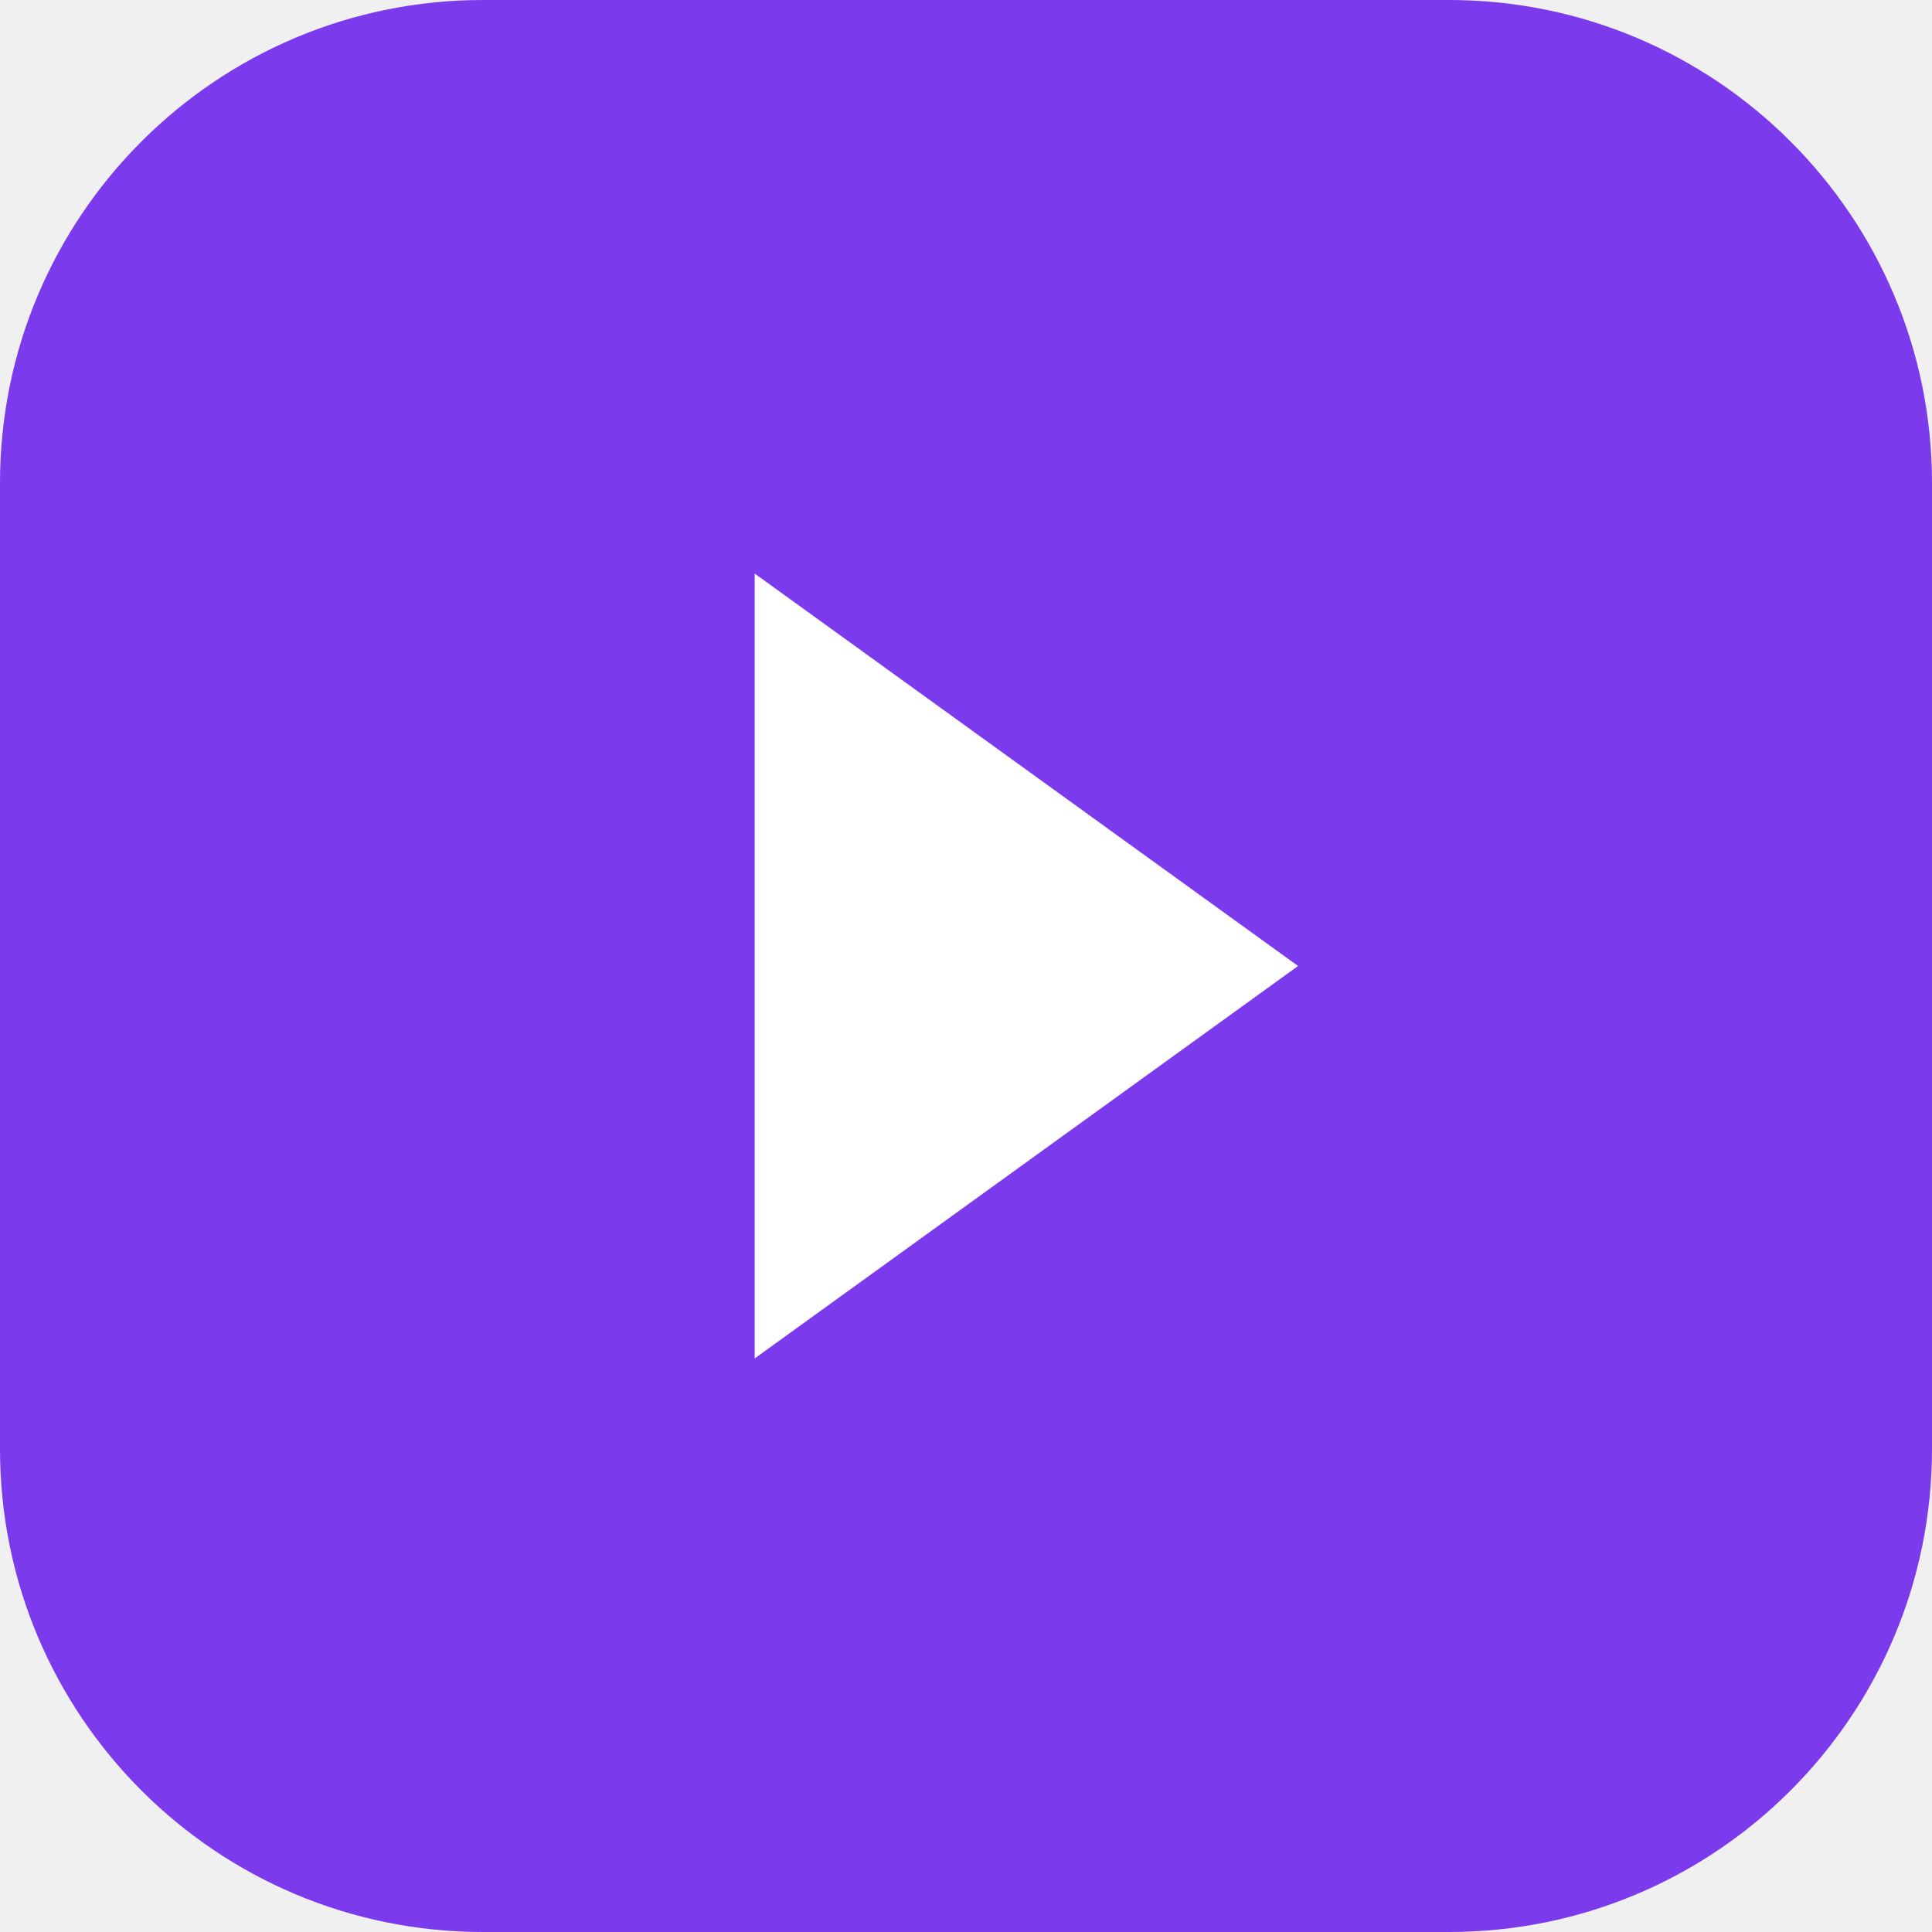
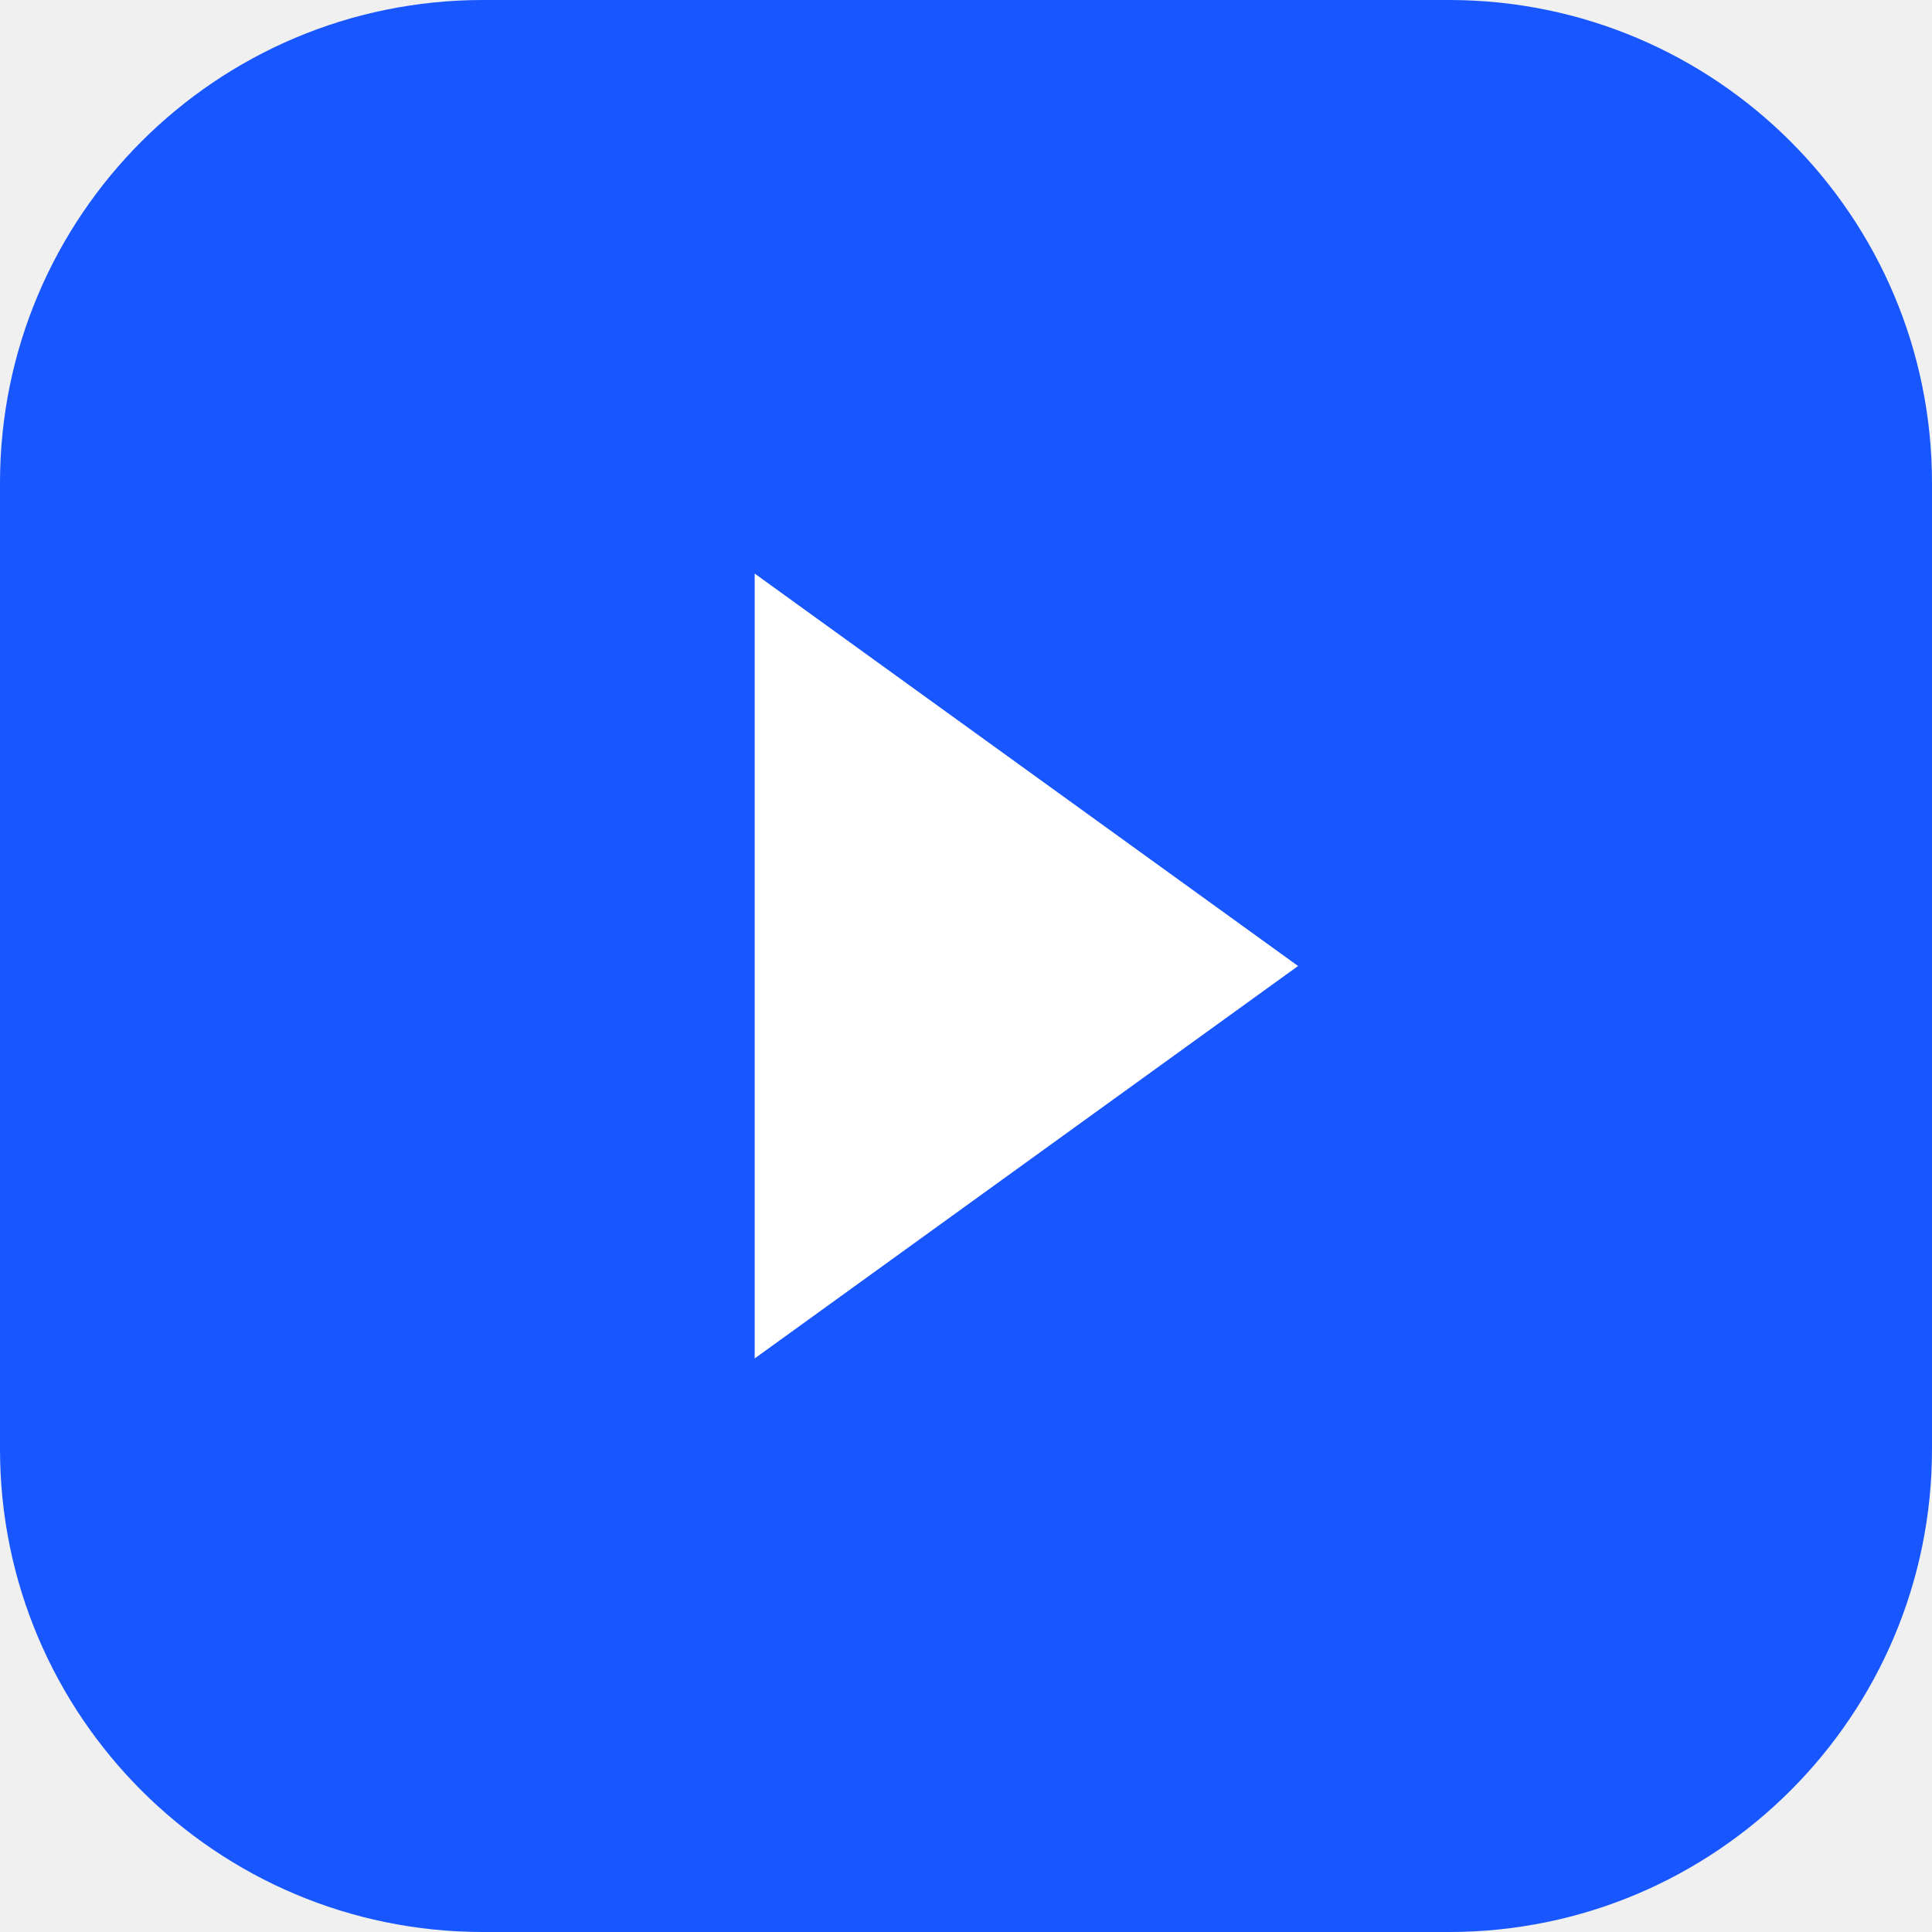
<svg xmlns="http://www.w3.org/2000/svg" width="32" height="32" viewBox="0 0 32 32">
-   <rect width="32" height="32" rx="8" fill="#7C3AED" />
+   <rect width="32" height="32" rx="8" fill="#1856FF" />
  <path d="M21.5 16L12.5 22.5V9.5L21.5 16Z" fill="white" />
</svg>
